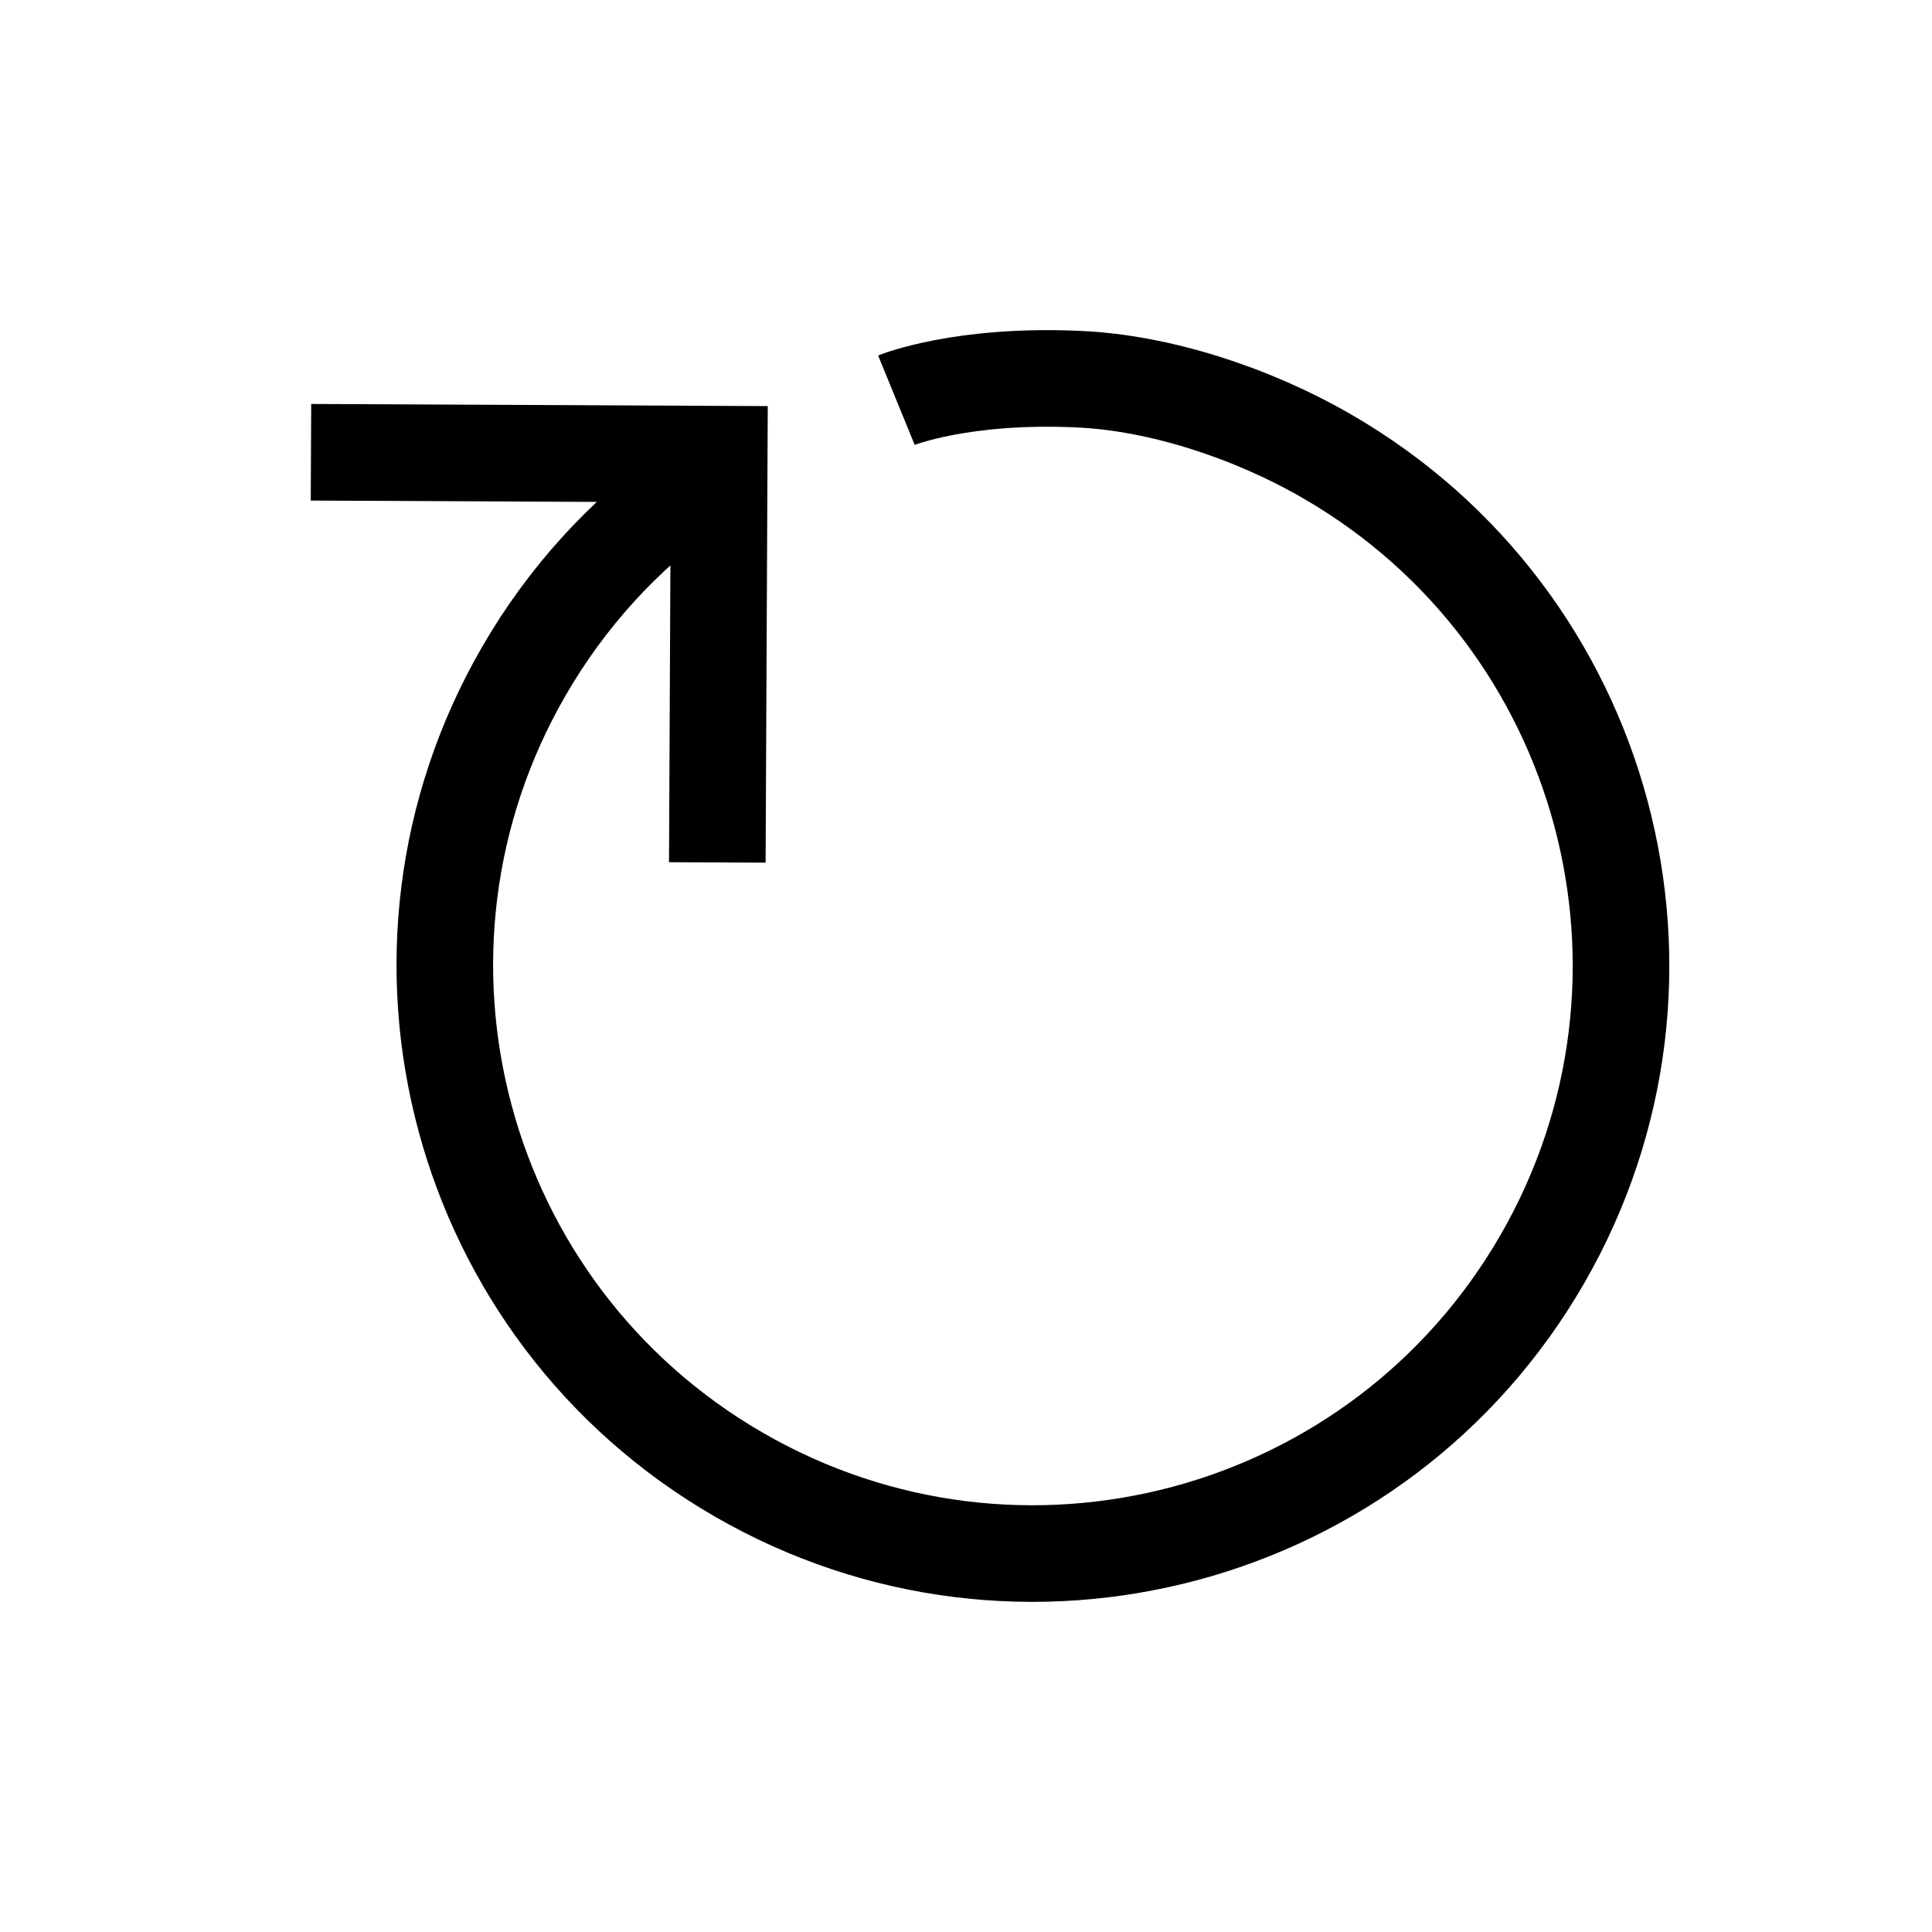
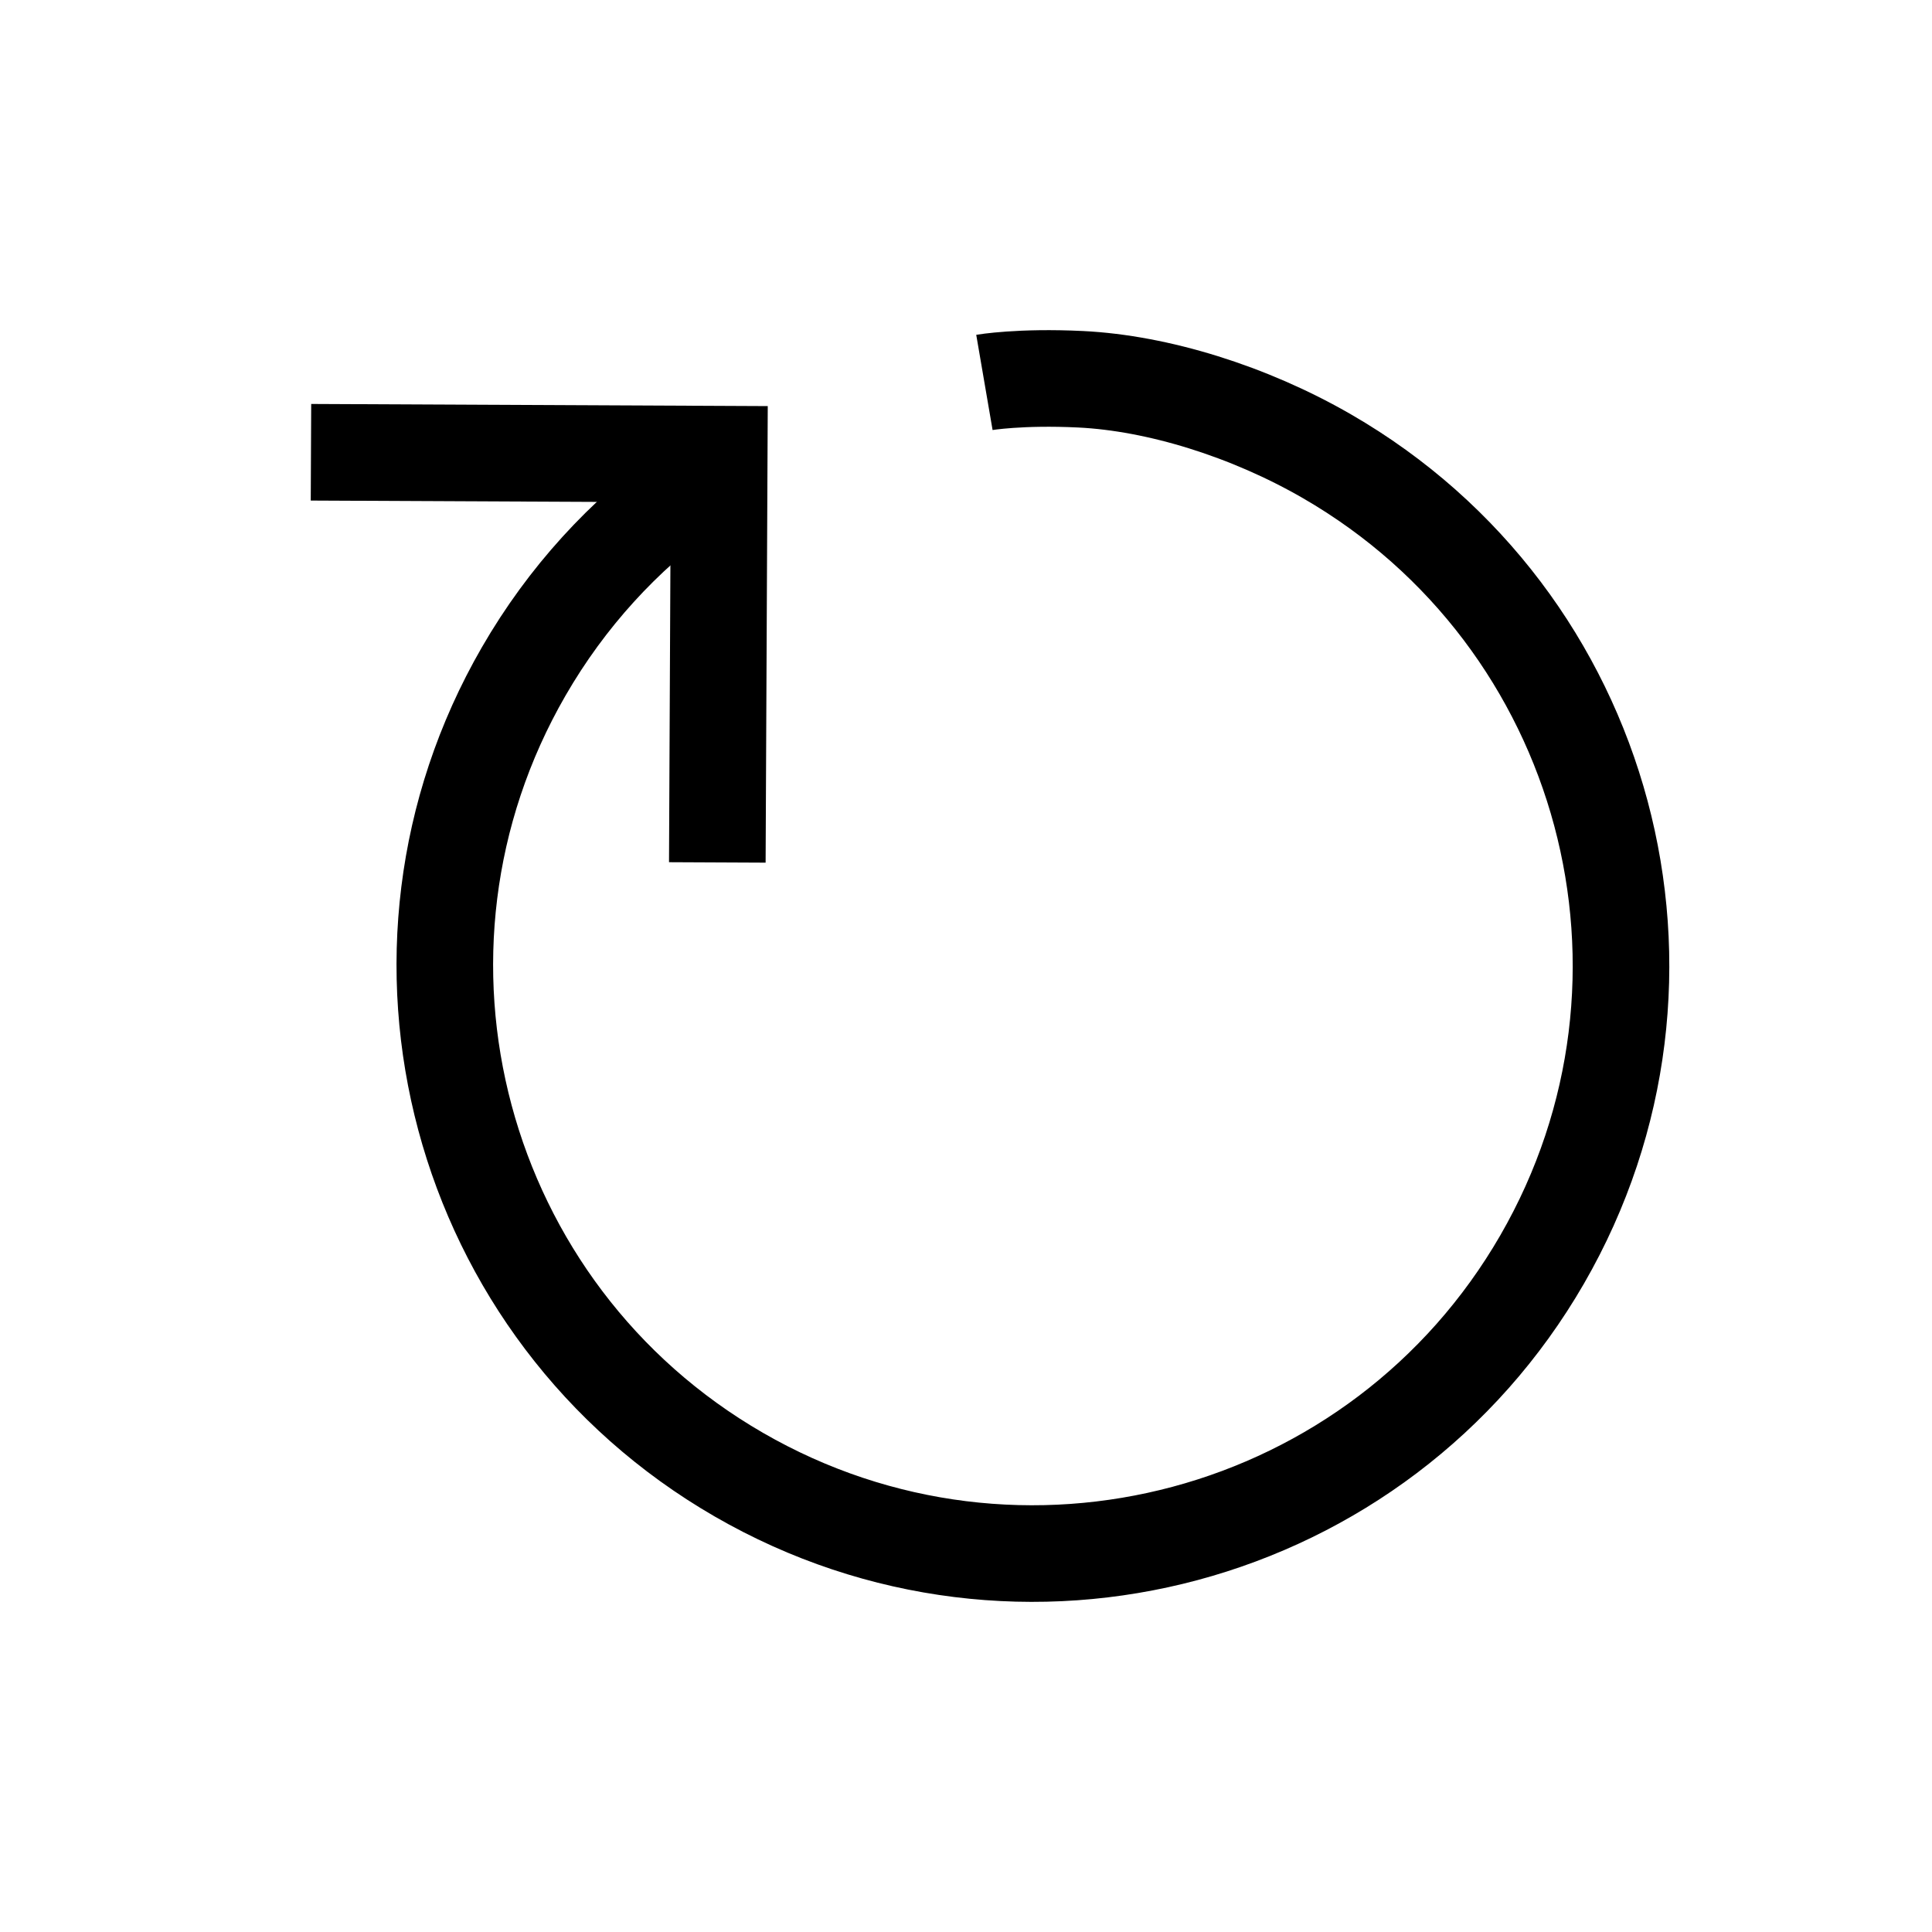
<svg xmlns="http://www.w3.org/2000/svg" width="100mm" height="100mm" viewBox="0 0 100 100" version="1.1" id="svg5">
  <defs id="defs2" />
  <g id="layer1">
-     <path id="path14373" style="fill:none;stroke:#000000;stroke-width:5" d="m 35.68,25.264 c -3.399,2.443 -6.346,5.631 -8.574,9.491 -8.404,14.557 -3.417,33.171 11.14,41.575 14.557,8.404 33.171,3.417 41.575,-11.14 8.404,-14.557 3.417,-33.171 -11.14,-41.575 -4.037,-2.331 -8.756,-3.788 -12.743,-3.984 -6.155,-0.302 -9.54,1.083 -9.54,1.083" />
+     <path id="path14373" style="fill:none;stroke:#000000;stroke-width:5" d="m 35.68,25.264 c -3.399,2.443 -6.346,5.631 -8.574,9.491 -8.404,14.557 -3.417,33.171 11.14,41.575 14.557,8.404 33.171,3.417 41.575,-11.14 8.404,-14.557 3.417,-33.171 -11.14,-41.575 -4.037,-2.331 -8.756,-3.788 -12.743,-3.984 -3.138,-0.154 -4.985,0.163 -4.985,0.163" />
    <path style="fill:none;stroke:#000000;stroke-width:5" d="M 37.128,44.639 37.227,23.508 16.096,23.409" id="path14381" />
  </g>
</svg>
